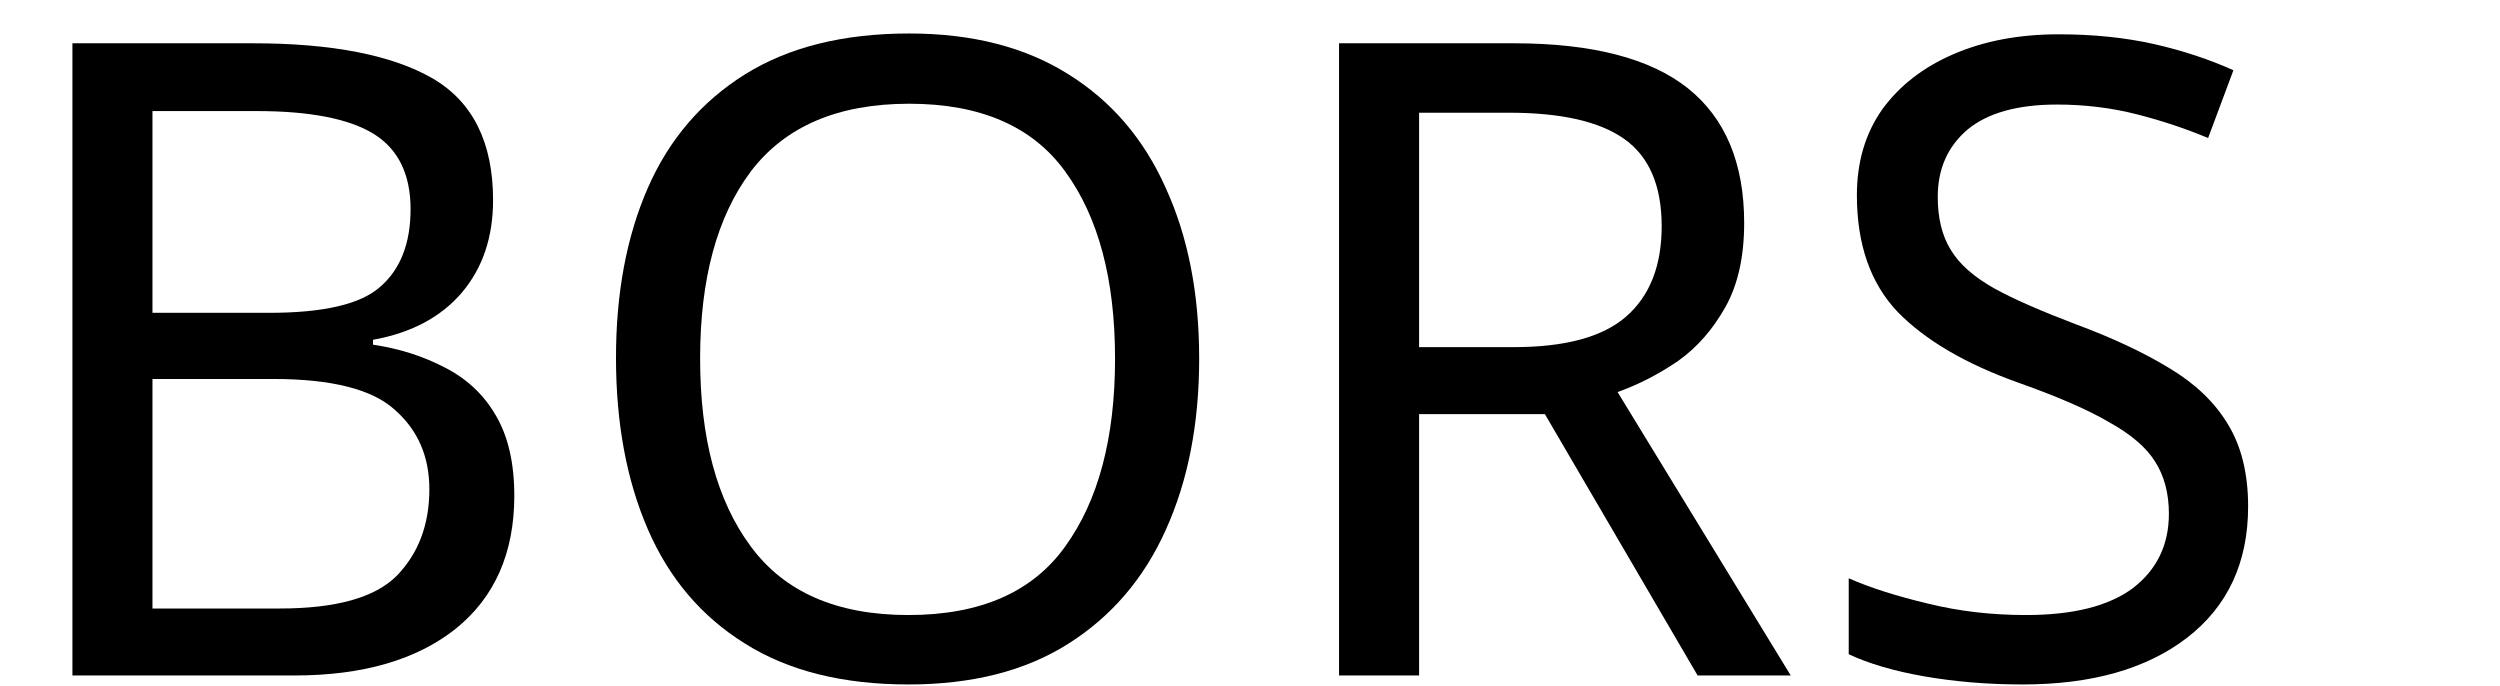
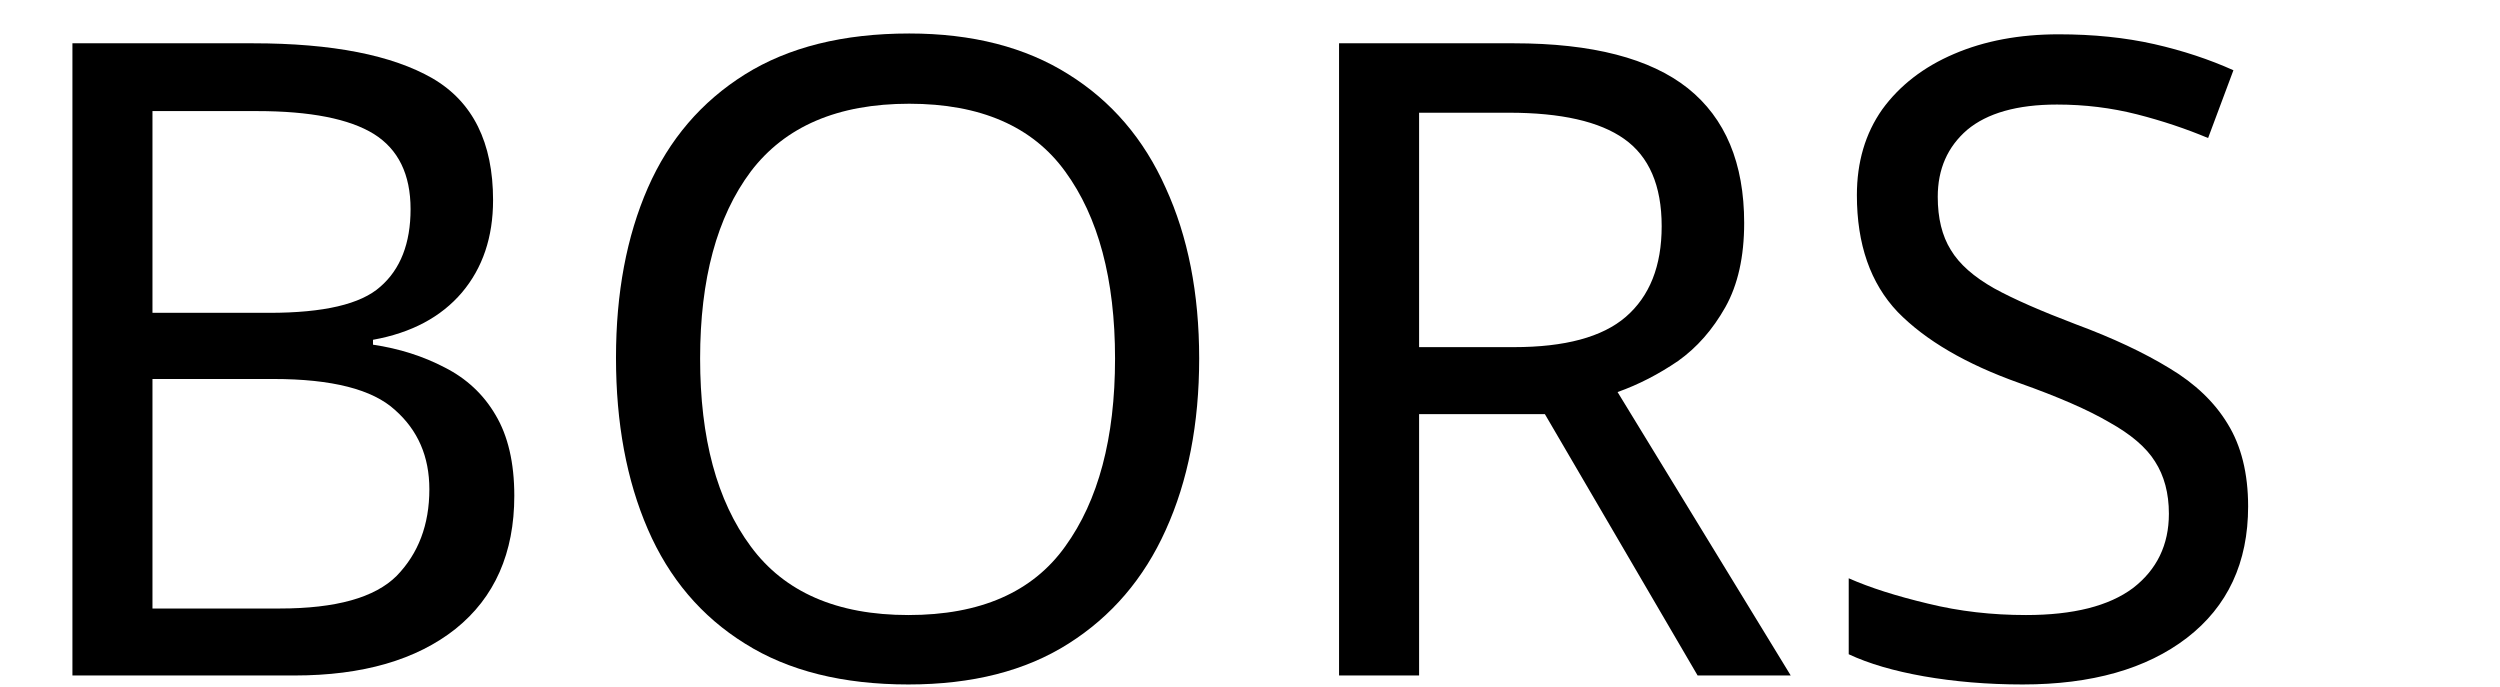
- <svg xmlns="http://www.w3.org/2000/svg" width="47.825mm" height="13.123mm" viewBox="0 0 47.825 13.123" version="1.1" id="svg8">
-   <defs id="defs2" />
+ <svg xmlns="http://www.w3.org/2000/svg" id="svg8" width="180.757" height="49.6" version="1.1" viewBox="0 0 47.825 13.123">
  <g id="layer1" transform="translate(-47.02855,-127.5977)">
-     <text xml:space="preserve" style="font-style:normal;font-weight:normal;font-size:10.583px;line-height:6.615px;font-family:sans-serif;letter-spacing:0px;word-spacing:0px;fill:#000000;fill-opacity:1;stroke:none;stroke-width:0.265px;stroke-linecap:butt;stroke-linejoin:miter;stroke-opacity:1" x="46.775" y="140.518" id="text3682">
-       <tspan x="46.775" y="140.518" style="font-style:normal;font-variant:normal;font-weight:normal;font-stretch:normal;font-size:16.933px;font-family:Orwellian;-inkscape-font-specification:Orwellian;stroke-width:0.265px" id="tspan3684">B<tspan style="font-style:normal;font-variant:normal;font-weight:normal;font-stretch:normal;font-size:16.933px;font-family:Orwellian;-inkscape-font-specification:'Orwellian, Normal';font-variant-ligatures:normal;font-variant-caps:normal;font-variant-numeric:normal;font-feature-settings:salt;text-align:start;writing-mode:lr-tb;text-anchor:start" id="tspan3692">O</tspan>RS</tspan>
+     <text id="text3682" x="46.775" y="140.518" fill="#000" fill-opacity="1" stroke="none" stroke-linecap="butt" stroke-linejoin="miter" stroke-opacity="1" stroke-width=".265" font-family="sans-serif" font-size="10.583" font-style="normal" font-weight="normal" letter-spacing="0" word-spacing="0" xml:space="preserve" style="line-height:6.615px">
+       <tspan id="tspan3684" x="46.775" y="140.518" stroke-width=".265" font-family="Orwellian" font-size="16.933" font-stretch="normal" font-style="normal" font-variant="normal" font-weight="normal" style="-inkscape-font-specification:Orwellian">B<tspan id="tspan3692" font-family="Orwellian" font-size="16.933" font-stretch="normal" font-style="normal" font-variant="normal" font-weight="normal" text-anchor="start" writing-mode="lr-tb" style="-inkscape-font-specification:'Orwellian, Normal';font-variant-ligatures:normal;font-variant-caps:normal;font-variant-numeric:normal;font-feature-settings:salt;text-align:start">O</tspan>RS</tspan>
    </text>
  </g>
</svg>
